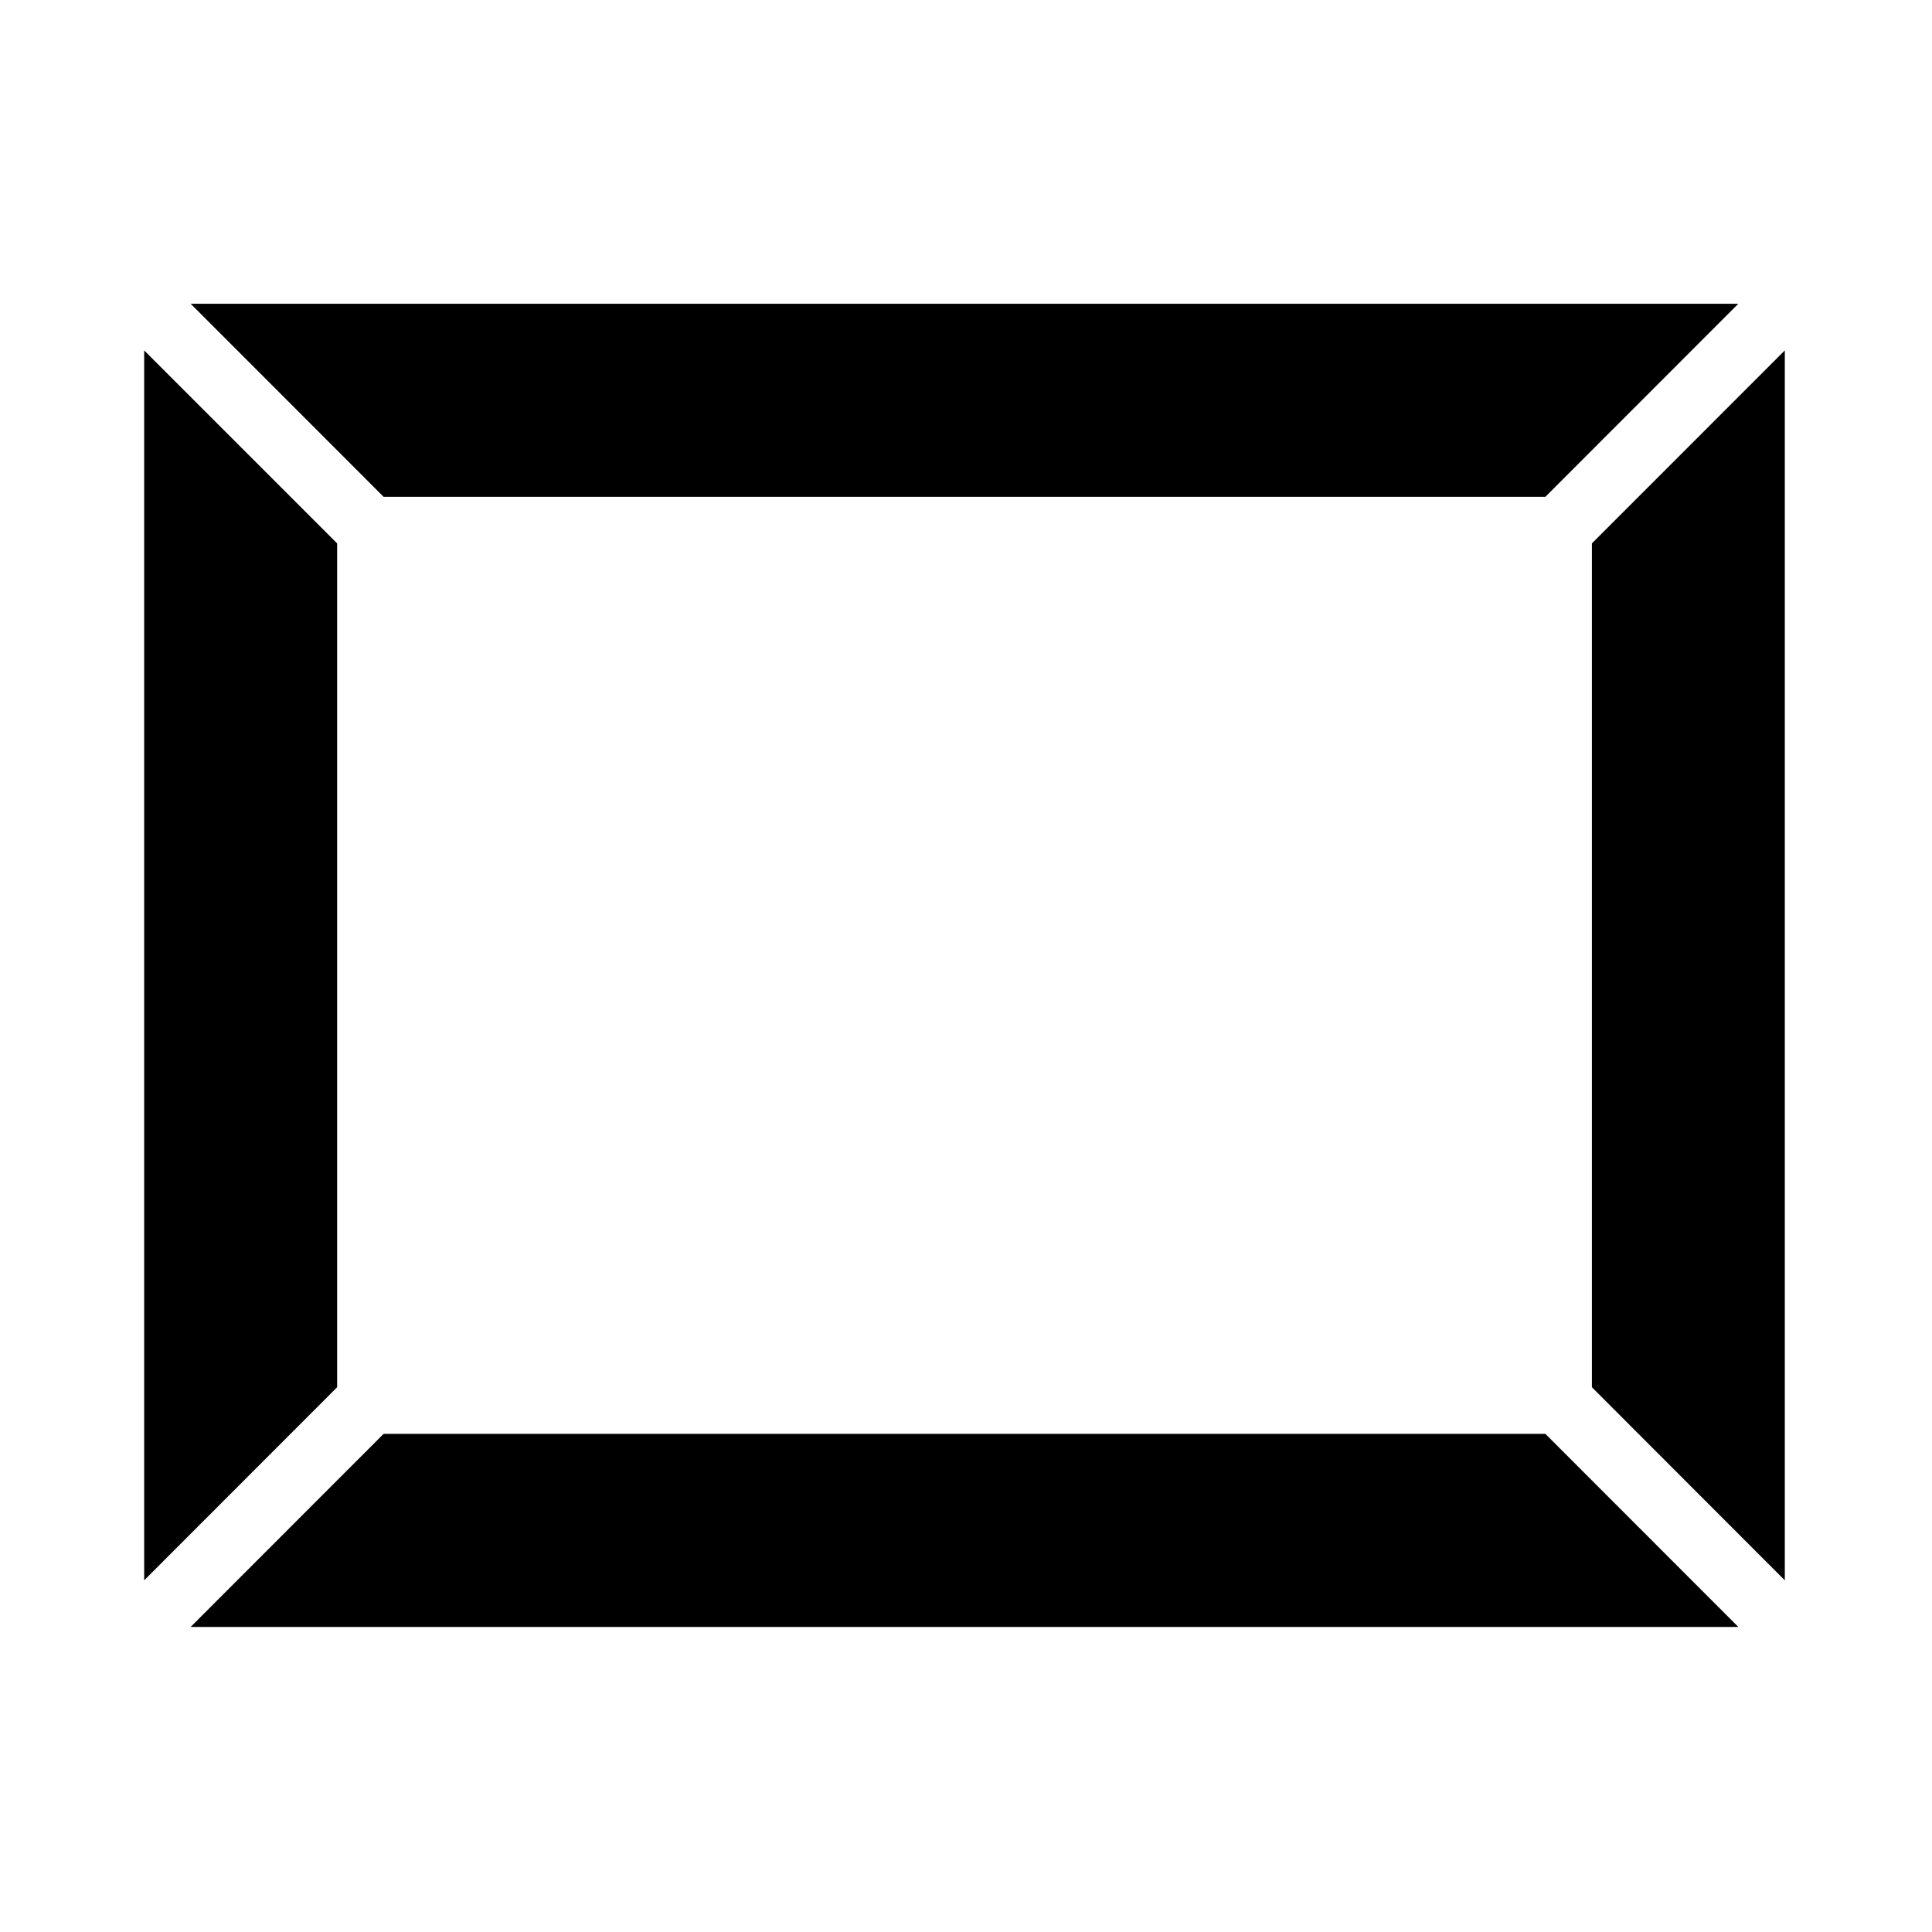
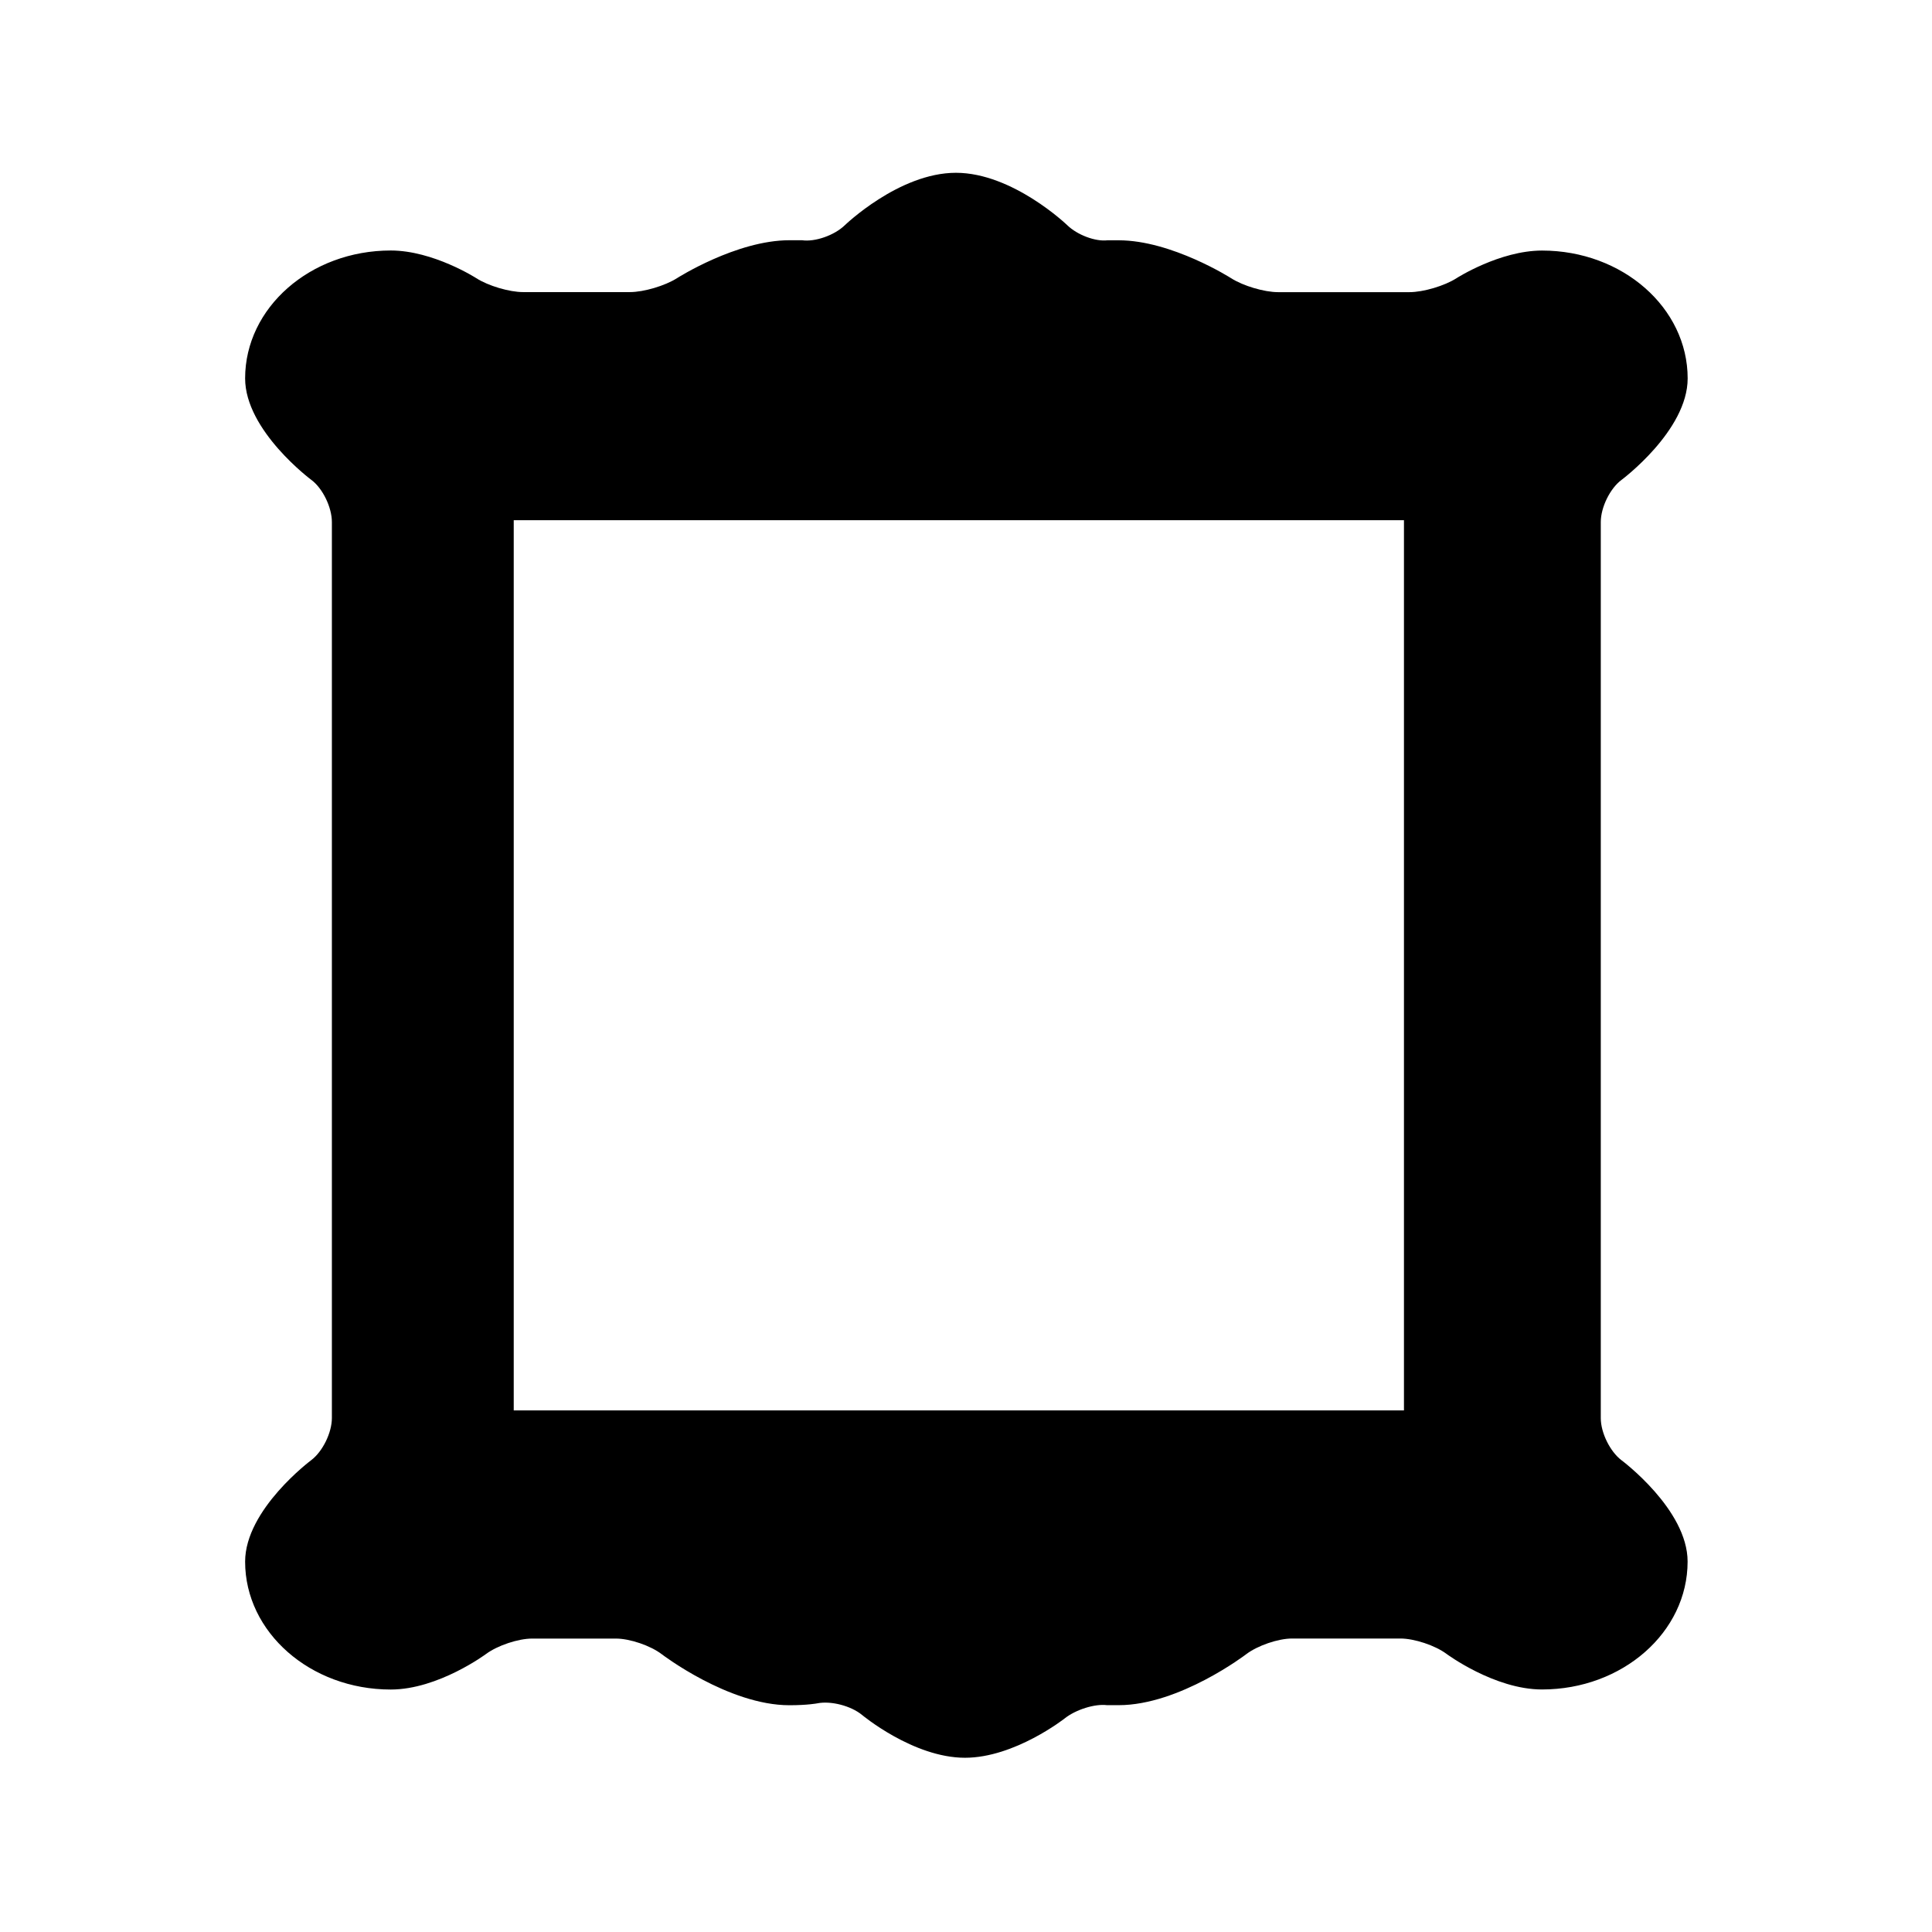
<svg xmlns="http://www.w3.org/2000/svg" xmlns:xlink="http://www.w3.org/1999/xlink" version="1.1" id="Layer_1" x="0px" y="0px" width="32px" height="32px" viewBox="0 0 32 32" enable-background="new 0 0 32 32" xml:space="preserve">
  <g>
    <defs>
      <rect id="SVGID_1_" width="32" height="32" />
    </defs>
    <clipPath id="SVGID_2_">
      <use xlink:href="#SVGID_1_" overflow="visible" />
    </clipPath>
-     <path clip-path="url(#SVGID_2_)" d="M25.596,8.229l3.196-3.198H3.158l3.196,3.198H25.596z M5.584,9L2.388,5.804v20.371l3.196-3.198   V9z M6.354,23.749l-3.196,3.198h25.634l-3.196-3.198H6.354z M26.367,9v13.977l3.195,3.198V5.804L26.367,9z" />
+     <path clip-path="url(#SVGID_2_)" d="M26.857,24.186c-0.188-0.142-0.343-0.454-0.343-0.697V8.647c0-0.245,0.155-0.559,0.343-0.698   c0,0,1.096-0.815,1.096-1.681c0-1.17-1.079-2.118-2.412-2.118c-0.703,0-1.417,0.458-1.417,0.458   c-0.196,0.126-0.548,0.231-0.779,0.231h-2.175c-0.231,0-0.58-0.104-0.779-0.231c0,0-0.983-0.628-1.864-0.628h-0.184   c-0.198,0.024-0.499-0.087-0.668-0.252c0,0-0.901-0.866-1.842-0.866c-0.944,0-1.845,0.873-1.845,0.873   C13.817,3.898,13.5,4.01,13.284,3.979h-0.208c-0.879,0-1.862,0.628-1.862,0.628c-0.198,0.126-0.55,0.231-0.781,0.231H8.665   c-0.229,0-0.58-0.104-0.777-0.231c0,0-0.713-0.458-1.416-0.458c-1.333,0-2.412,0.948-2.412,2.118c0,0.866,1.096,1.681,1.096,1.681   c0.188,0.139,0.341,0.454,0.341,0.698v14.841c0,0.243-0.153,0.554-0.341,0.697c0,0-1.096,0.816-1.096,1.682   c0,1.169,1.08,2.118,2.412,2.118c0.787,0,1.58-0.59,1.58-0.59c0.19-0.14,0.531-0.254,0.762-0.254h1.388   c0.231,0,0.574,0.117,0.76,0.26c0,0,1.104,0.844,2.113,0.844c0.303,0,0.46-0.031,0.46-0.031c0.227-0.046,0.56,0.041,0.742,0.191   c0,0,0.85,0.71,1.706,0.71c0.824,0,1.652-0.652,1.652-0.652c0.184-0.146,0.5-0.245,0.701-0.219h0.192   c1.01,0,2.113-0.844,2.113-0.844c0.188-0.143,0.529-0.26,0.76-0.26h1.794c0.231,0,0.575,0.114,0.763,0.254   c0,0,0.795,0.59,1.582,0.59c1.333,0,2.412-0.948,2.412-2.118C27.953,25.001,26.857,24.186,26.857,24.186 M23.254,23.361H8.509   V8.616h14.745V23.361z" />
  </g>
</svg>
